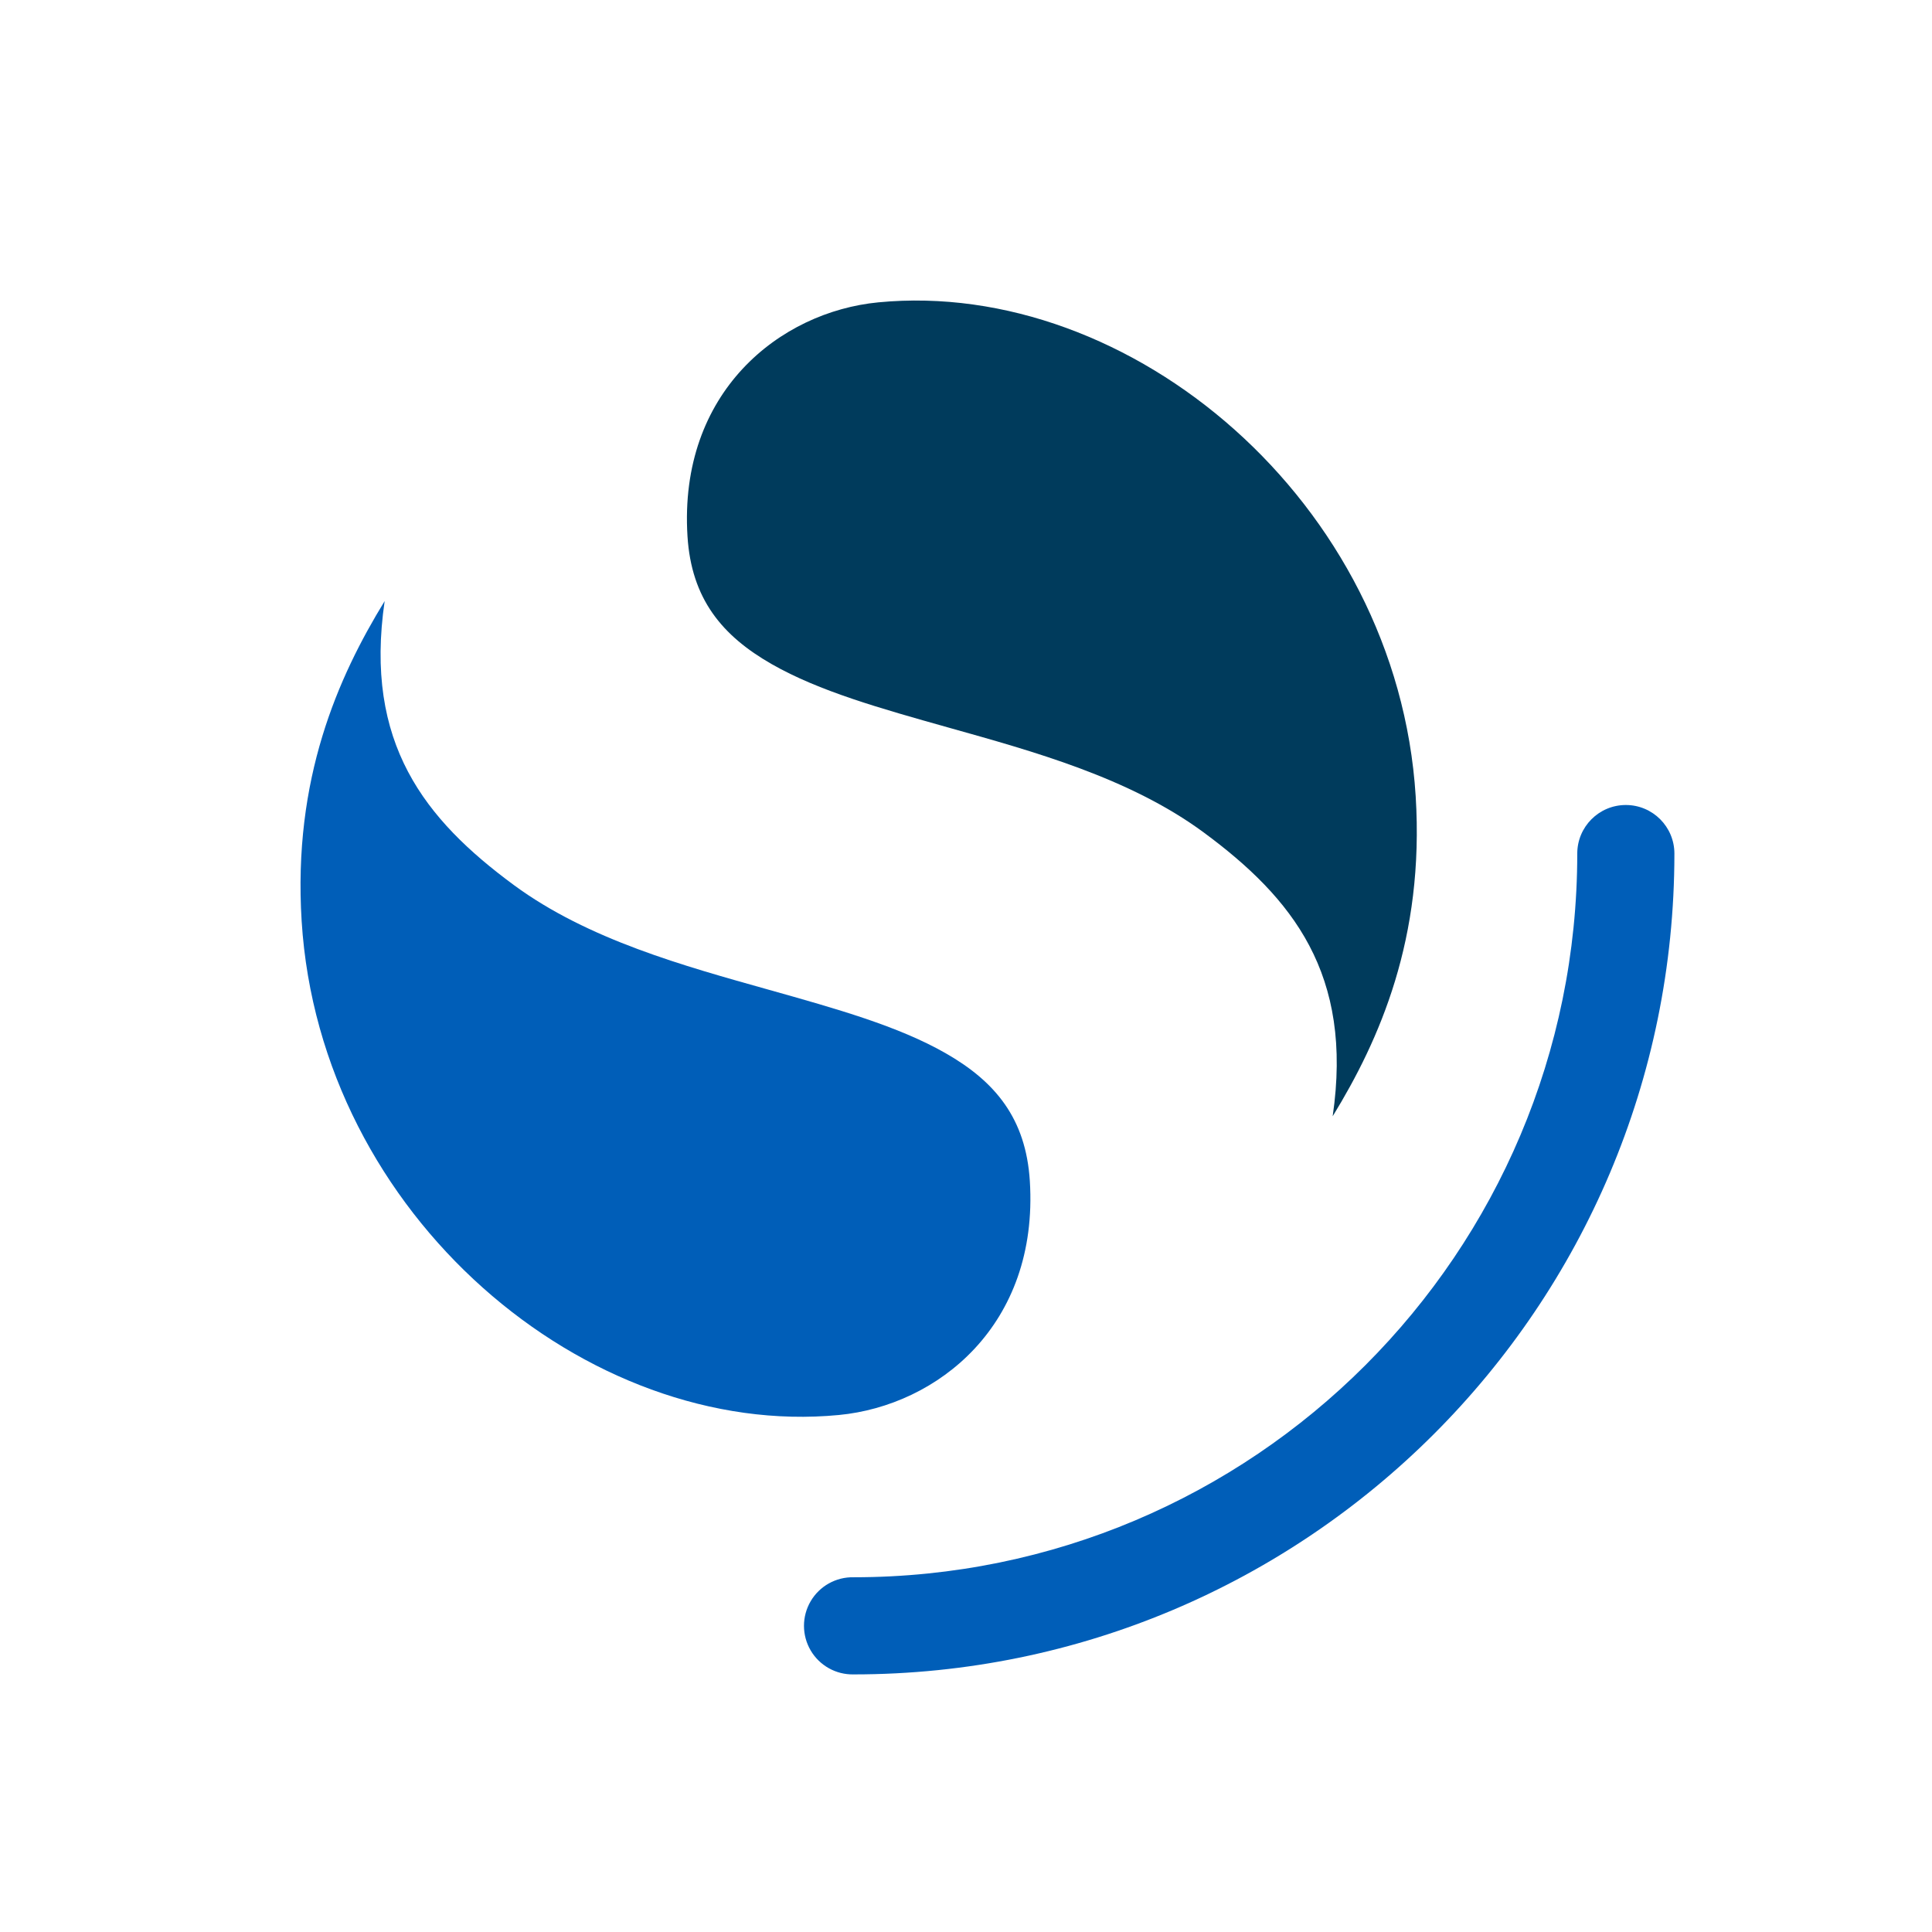
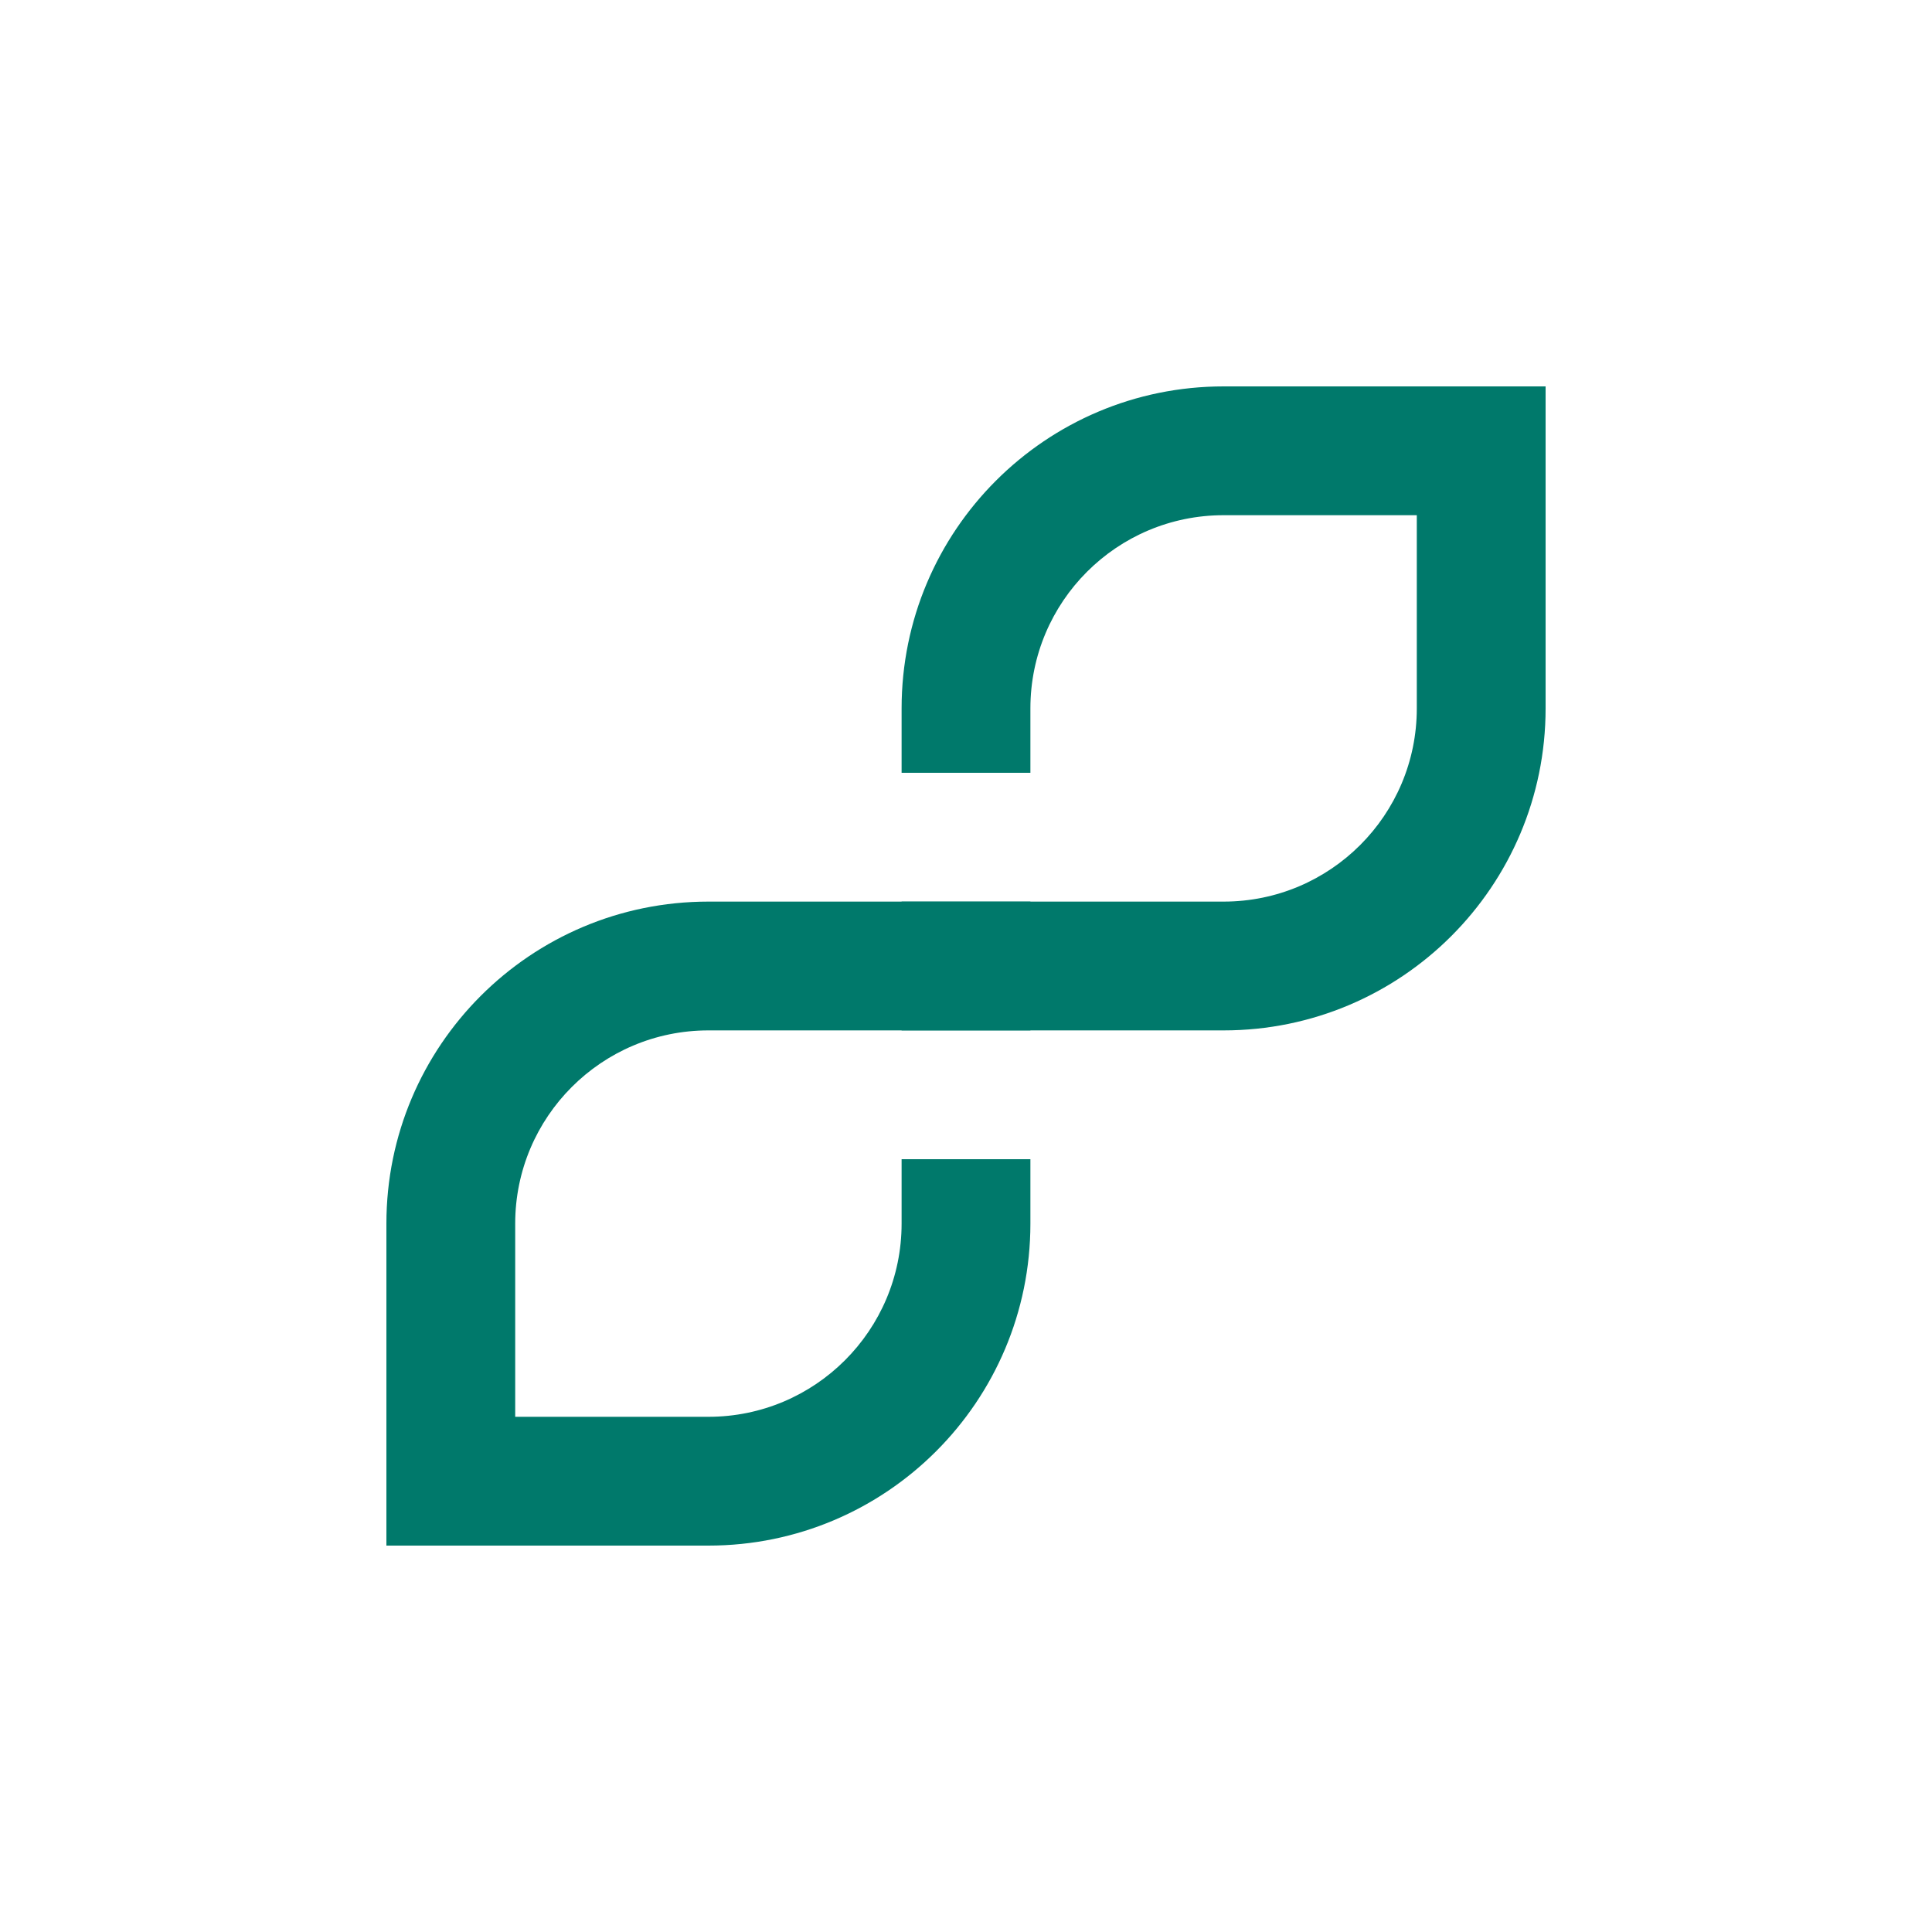
- <svg xmlns="http://www.w3.org/2000/svg" fill="none" viewBox="0 0 90 90">
-   <style>.a{fill:#005EB8}.b{fill:#003B5C}</style>
-   <path class="a" d="M75.737 37.5a2.263 2.263 0 0 0-2.262 2.263c0 18.618-15.094 33.712-33.712 33.712a2.263 2.263 0 1 0 0 4.525C60.88 78 78 60.88 78 39.763a2.263 2.263 0 0 0-2.263-2.263Z" />
-   <path class="a" d="M17.919 28c-2.176 3.55-4.28 8.282-3.867 14.908.858 13.725 13.29 24.137 25.027 23.008 4.596-.441 9.314-4.187 8.895-10.896-.182-2.916-1.61-4.637-3.928-5.96-2.208-1.26-5.044-2.057-8.259-2.961-3.883-1.092-8.388-2.32-11.85-4.87-4.15-3.059-6.986-6.603-6.018-13.229Z" />
-   <path class="b" d="M62.081 52c2.176-3.55 4.28-8.282 3.867-14.908-.858-13.725-13.29-24.137-25.027-23.008-4.596.441-9.314 4.187-8.895 10.896.182 2.916 1.61 4.637 3.928 5.96 2.208 1.26 5.044 2.057 8.259 2.961 3.883 1.092 8.388 2.32 11.85 4.87 4.15 3.059 6.986 6.603 6.018 13.229Z" />
+ <svg xmlns="http://www.w3.org/2000/svg" viewBox="0 0 120 120" fill="none">
+   <path fill-rule="evenodd" clip-rule="evenodd" d="M64 48L64 44C64 37.373 69.373 32 76 32L96 32L96 24L76 24C64.954 24 56 32.954 56 44L56 48L64 48Z" fill="#00796B" />
+   <path fill-rule="evenodd" clip-rule="evenodd" d="M88 24L88 44C88 50.627 82.627 56 76 56L56 56L56 64L76 64C87.046 64 96 55.046 96 44L96 24L88 24Z" fill="#00796B" />
+   <path fill-rule="evenodd" clip-rule="evenodd" d="M56 72L56 76C56 82.627 50.627 88 44 88L24 88L24 96L44 96C55.046 96 64 87.046 64 76L64 72L56 72Z" fill="#00796B" />
+   <path fill-rule="evenodd" clip-rule="evenodd" d="M32 96L32 76C32 69.373 37.373 64 44 64L64 64L64 56L44 56C32.954 56 24 64.954 24 76L24 96L32 96Z" fill="#00796B" />
</svg>
